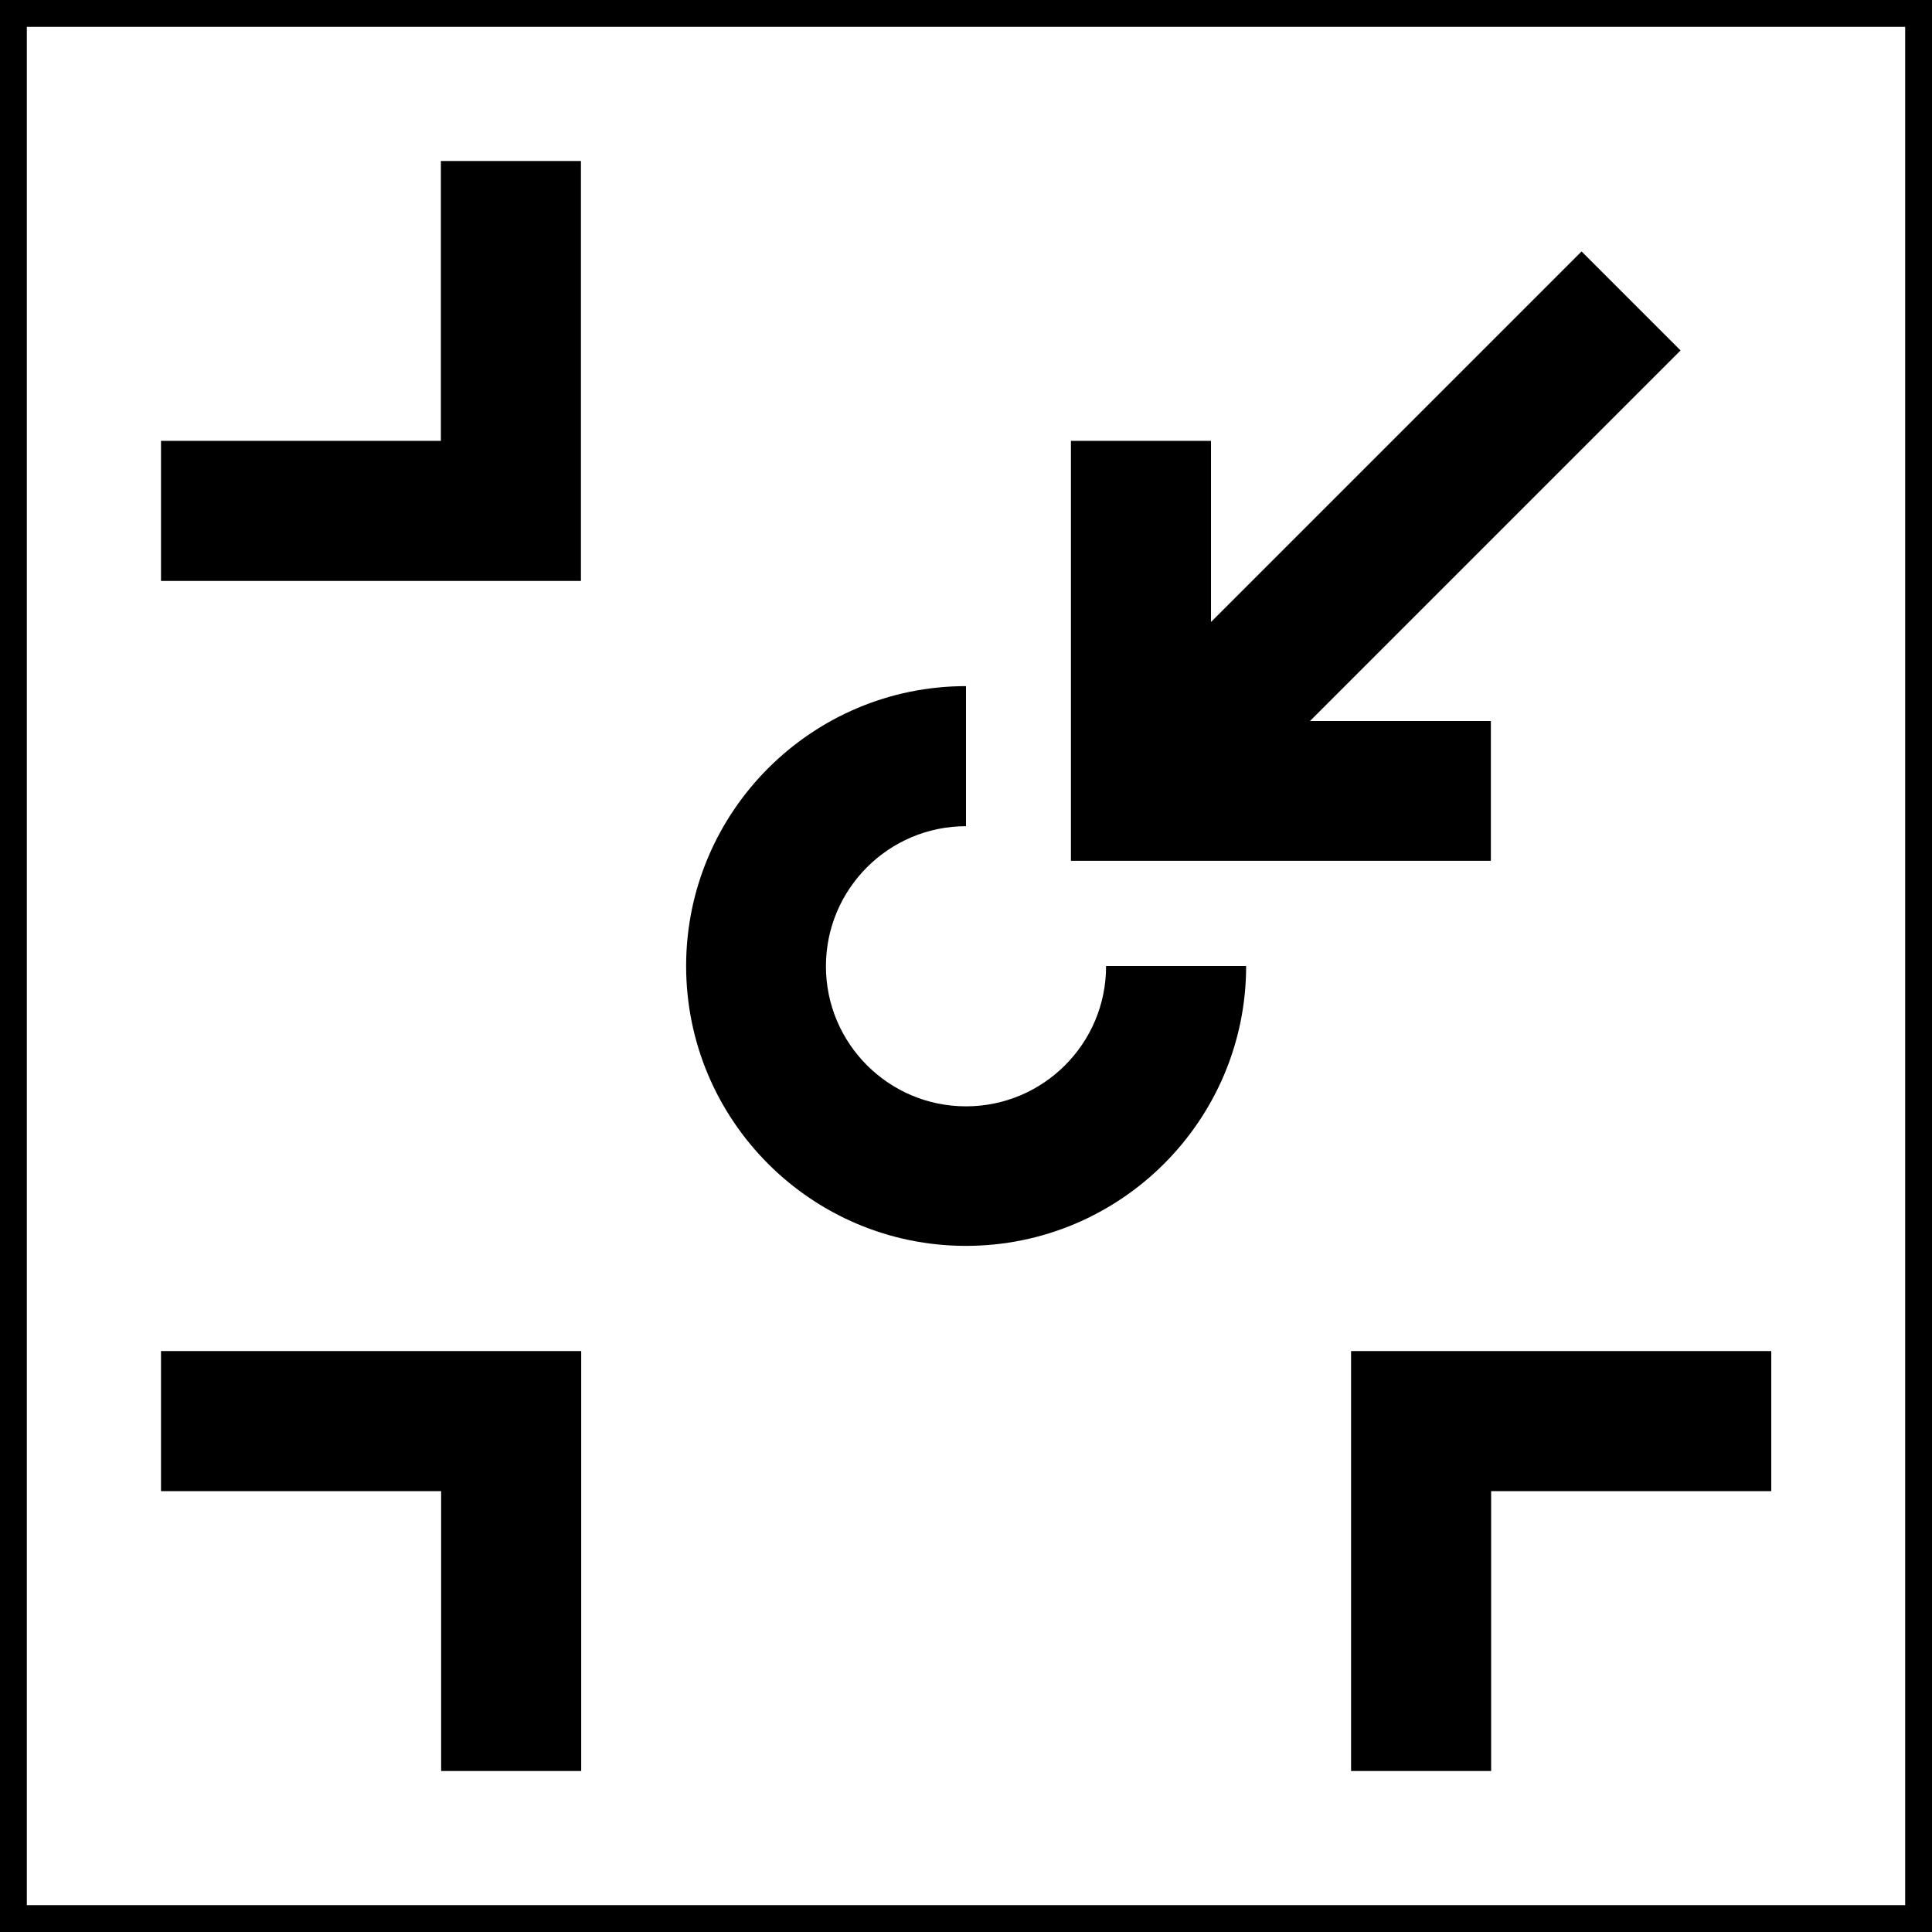
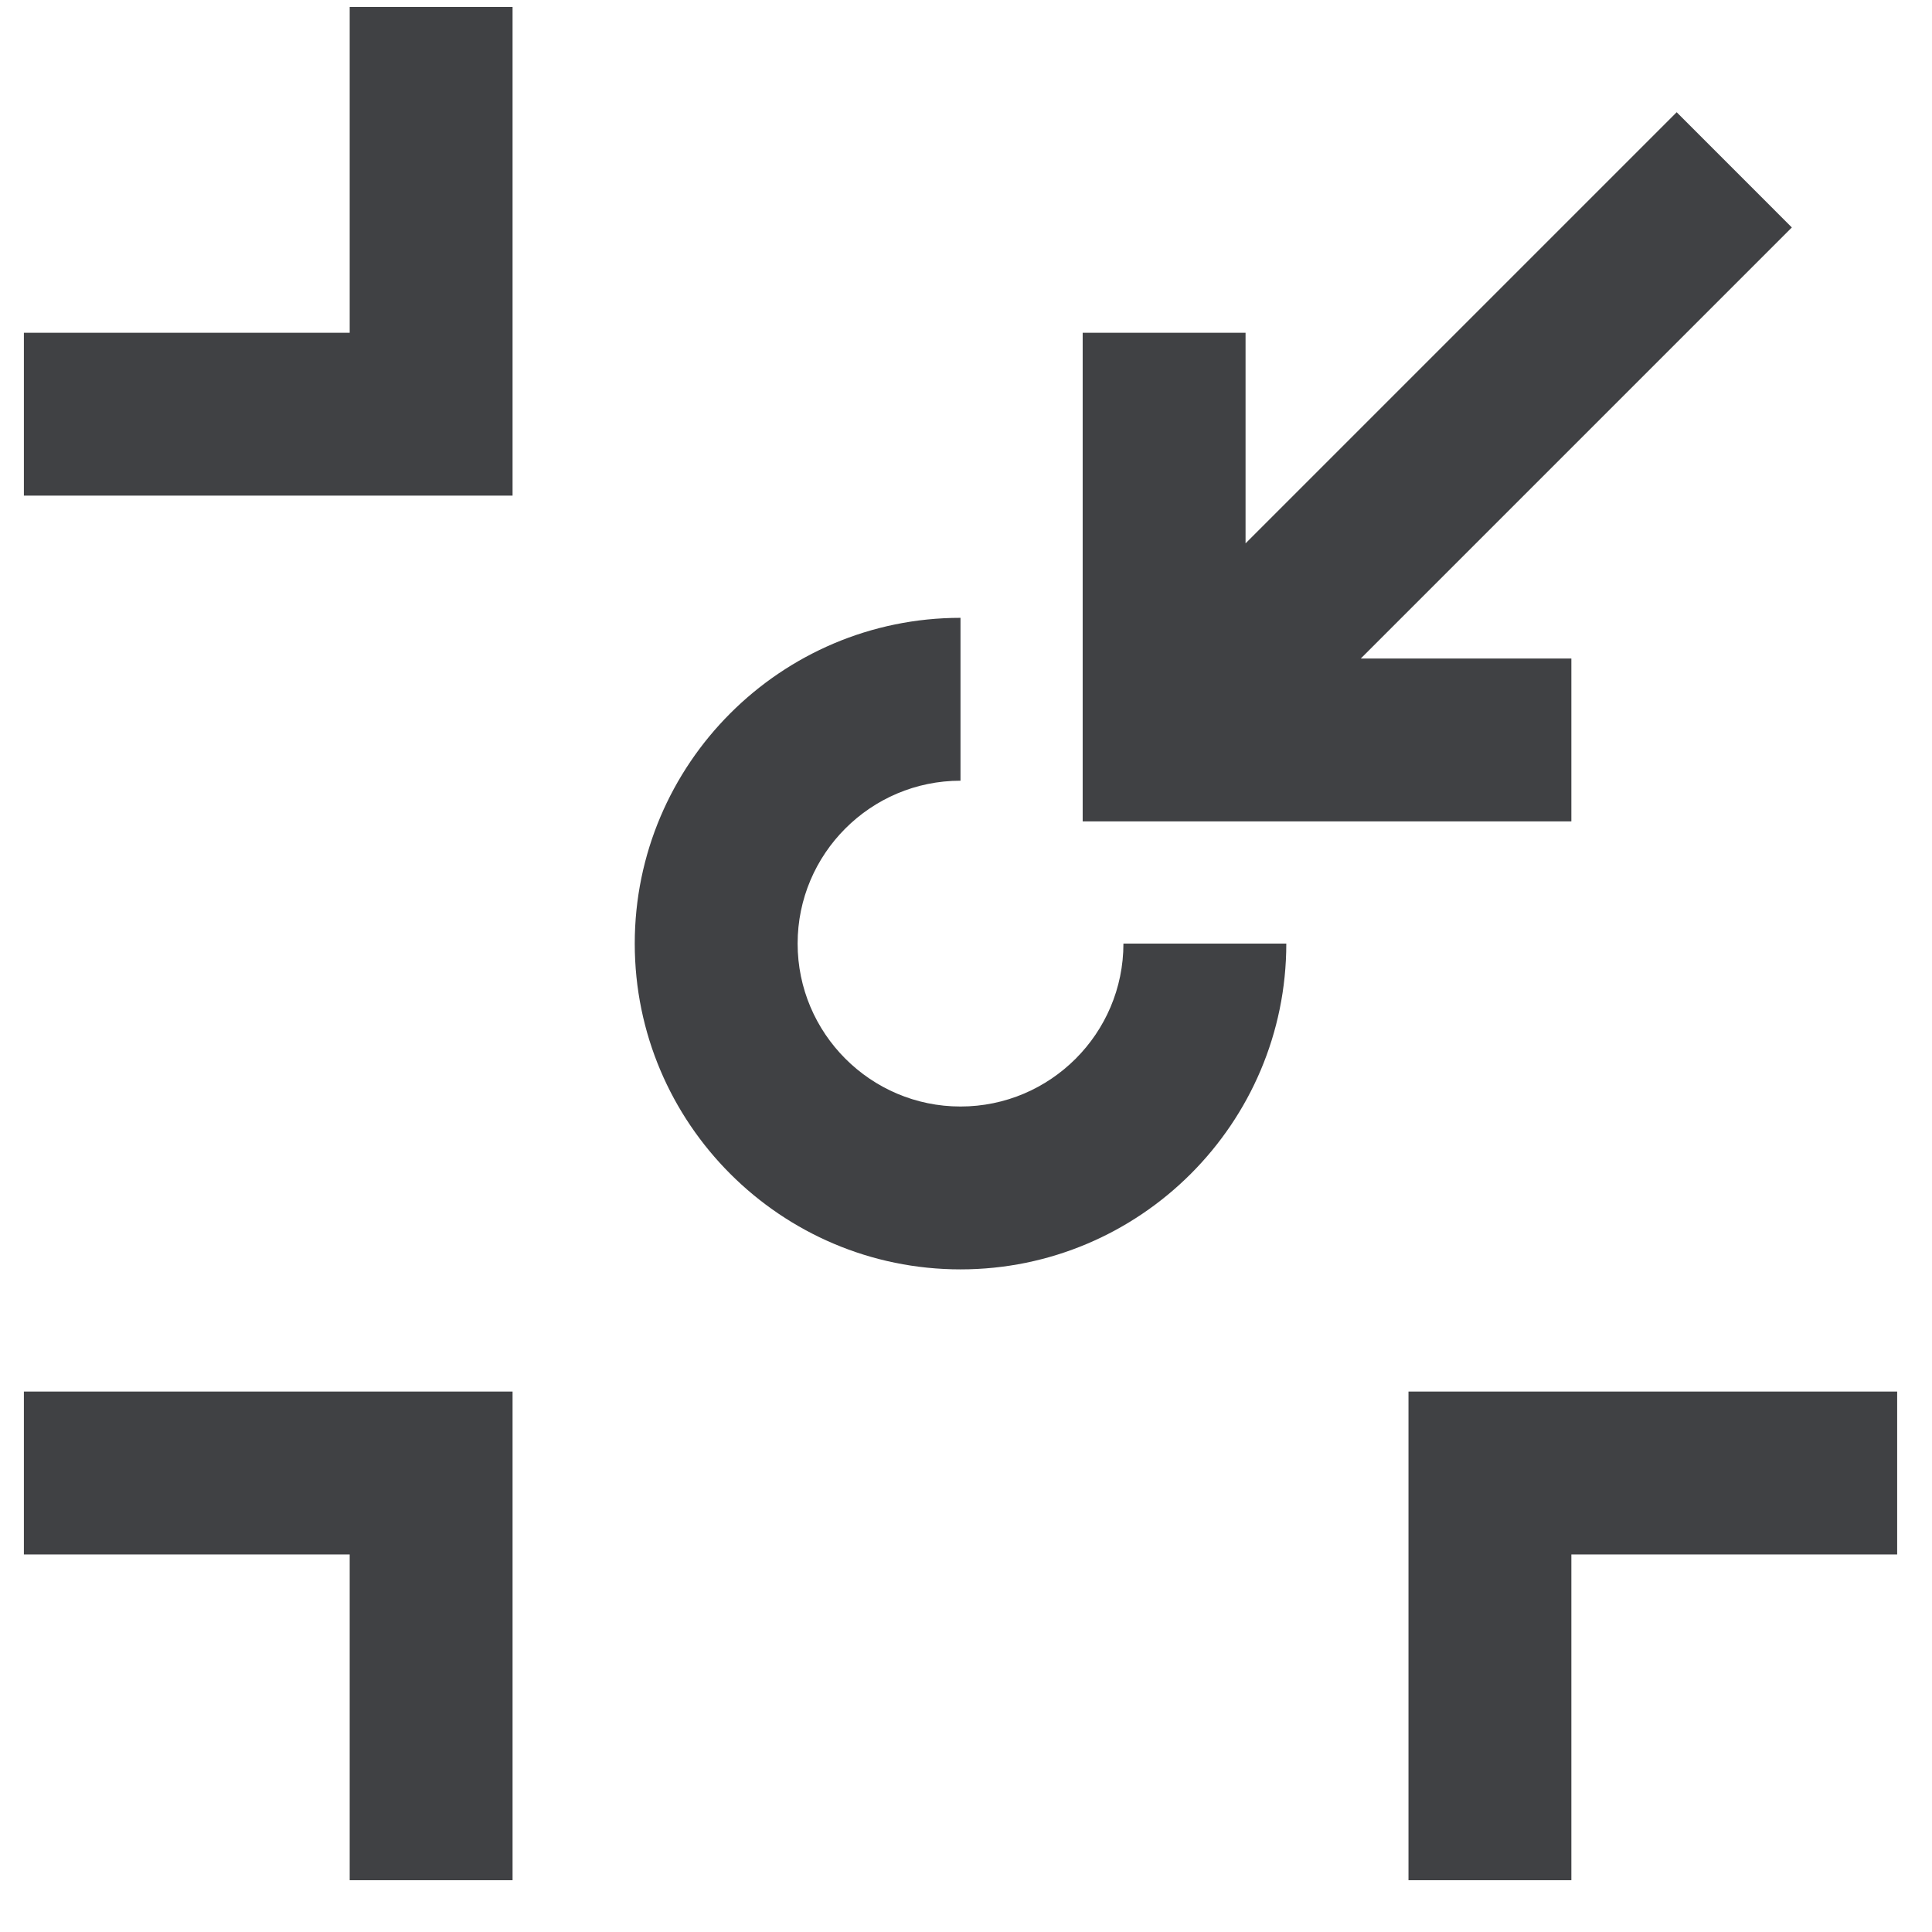
- <svg xmlns="http://www.w3.org/2000/svg" id="_图层_2" data-name="图层 2" viewBox="0 0 72 72">
-   <g id="_图层_1-2" data-name="图层 1">
-     <path d="M71,1V71H1V1H71m1-1H0V72H72V0h0Zm-30.78,36h5.22c0,5.75-4.68,10.43-10.44,10.43s-10.43-4.68-10.43-10.43,4.68-10.43,10.43-10.43v5.22c-2.88,0-5.22,2.34-5.22,5.22s2.34,5.22,5.22,5.22,5.22-2.34,5.22-5.22Zm14.35-9.13h-6.75l13.81-13.81-3.69-3.69-13.81,13.81v-6.75h-5.22v15.65h15.65v-5.22ZM6,55.57h10.44v10.43h5.22v-15.65H6v5.22ZM16.43,16.43H6v5.22h15.65V6h-5.22v10.43ZM50.35,50.35v15.65h5.22v-10.43h10.44v-5.22h-15.65Z" />
-   </g>
+ <svg xmlns="http://www.w3.org/2000/svg" width="33px" height="33px">
+   <path fill-rule="evenodd" fill="rgb(64, 65, 68)" d="M19.189,16.117 L21.971,16.117 C21.971,19.186 19.475,21.682 16.406,21.682 C13.338,21.682 10.842,19.186 10.842,16.117 C10.842,13.049 13.338,10.553 16.406,10.553 L16.406,13.335 C14.872,13.335 13.624,14.583 13.624,16.117 C13.624,17.651 14.872,18.900 16.406,18.900 C17.941,18.900 19.189,17.651 19.189,16.117 ZM26.840,11.248 L23.243,11.248 L30.606,3.885 L28.639,1.917 L21.275,9.281 L21.275,5.684 L18.493,5.684 L18.493,14.030 L26.840,14.030 L26.840,11.248 ZM0.408,26.551 L5.973,26.551 L5.973,32.116 L8.755,32.116 L8.755,23.769 L0.408,23.769 L0.408,26.551 ZM5.973,5.684 L0.408,5.684 L0.408,8.466 L8.755,8.466 L8.755,0.119 L5.973,0.119 L5.973,5.684 ZM24.058,23.769 L24.058,32.116 L26.840,32.116 L26.840,26.551 L32.405,26.551 L32.405,23.769 L24.058,23.769 Z" />
</svg>
